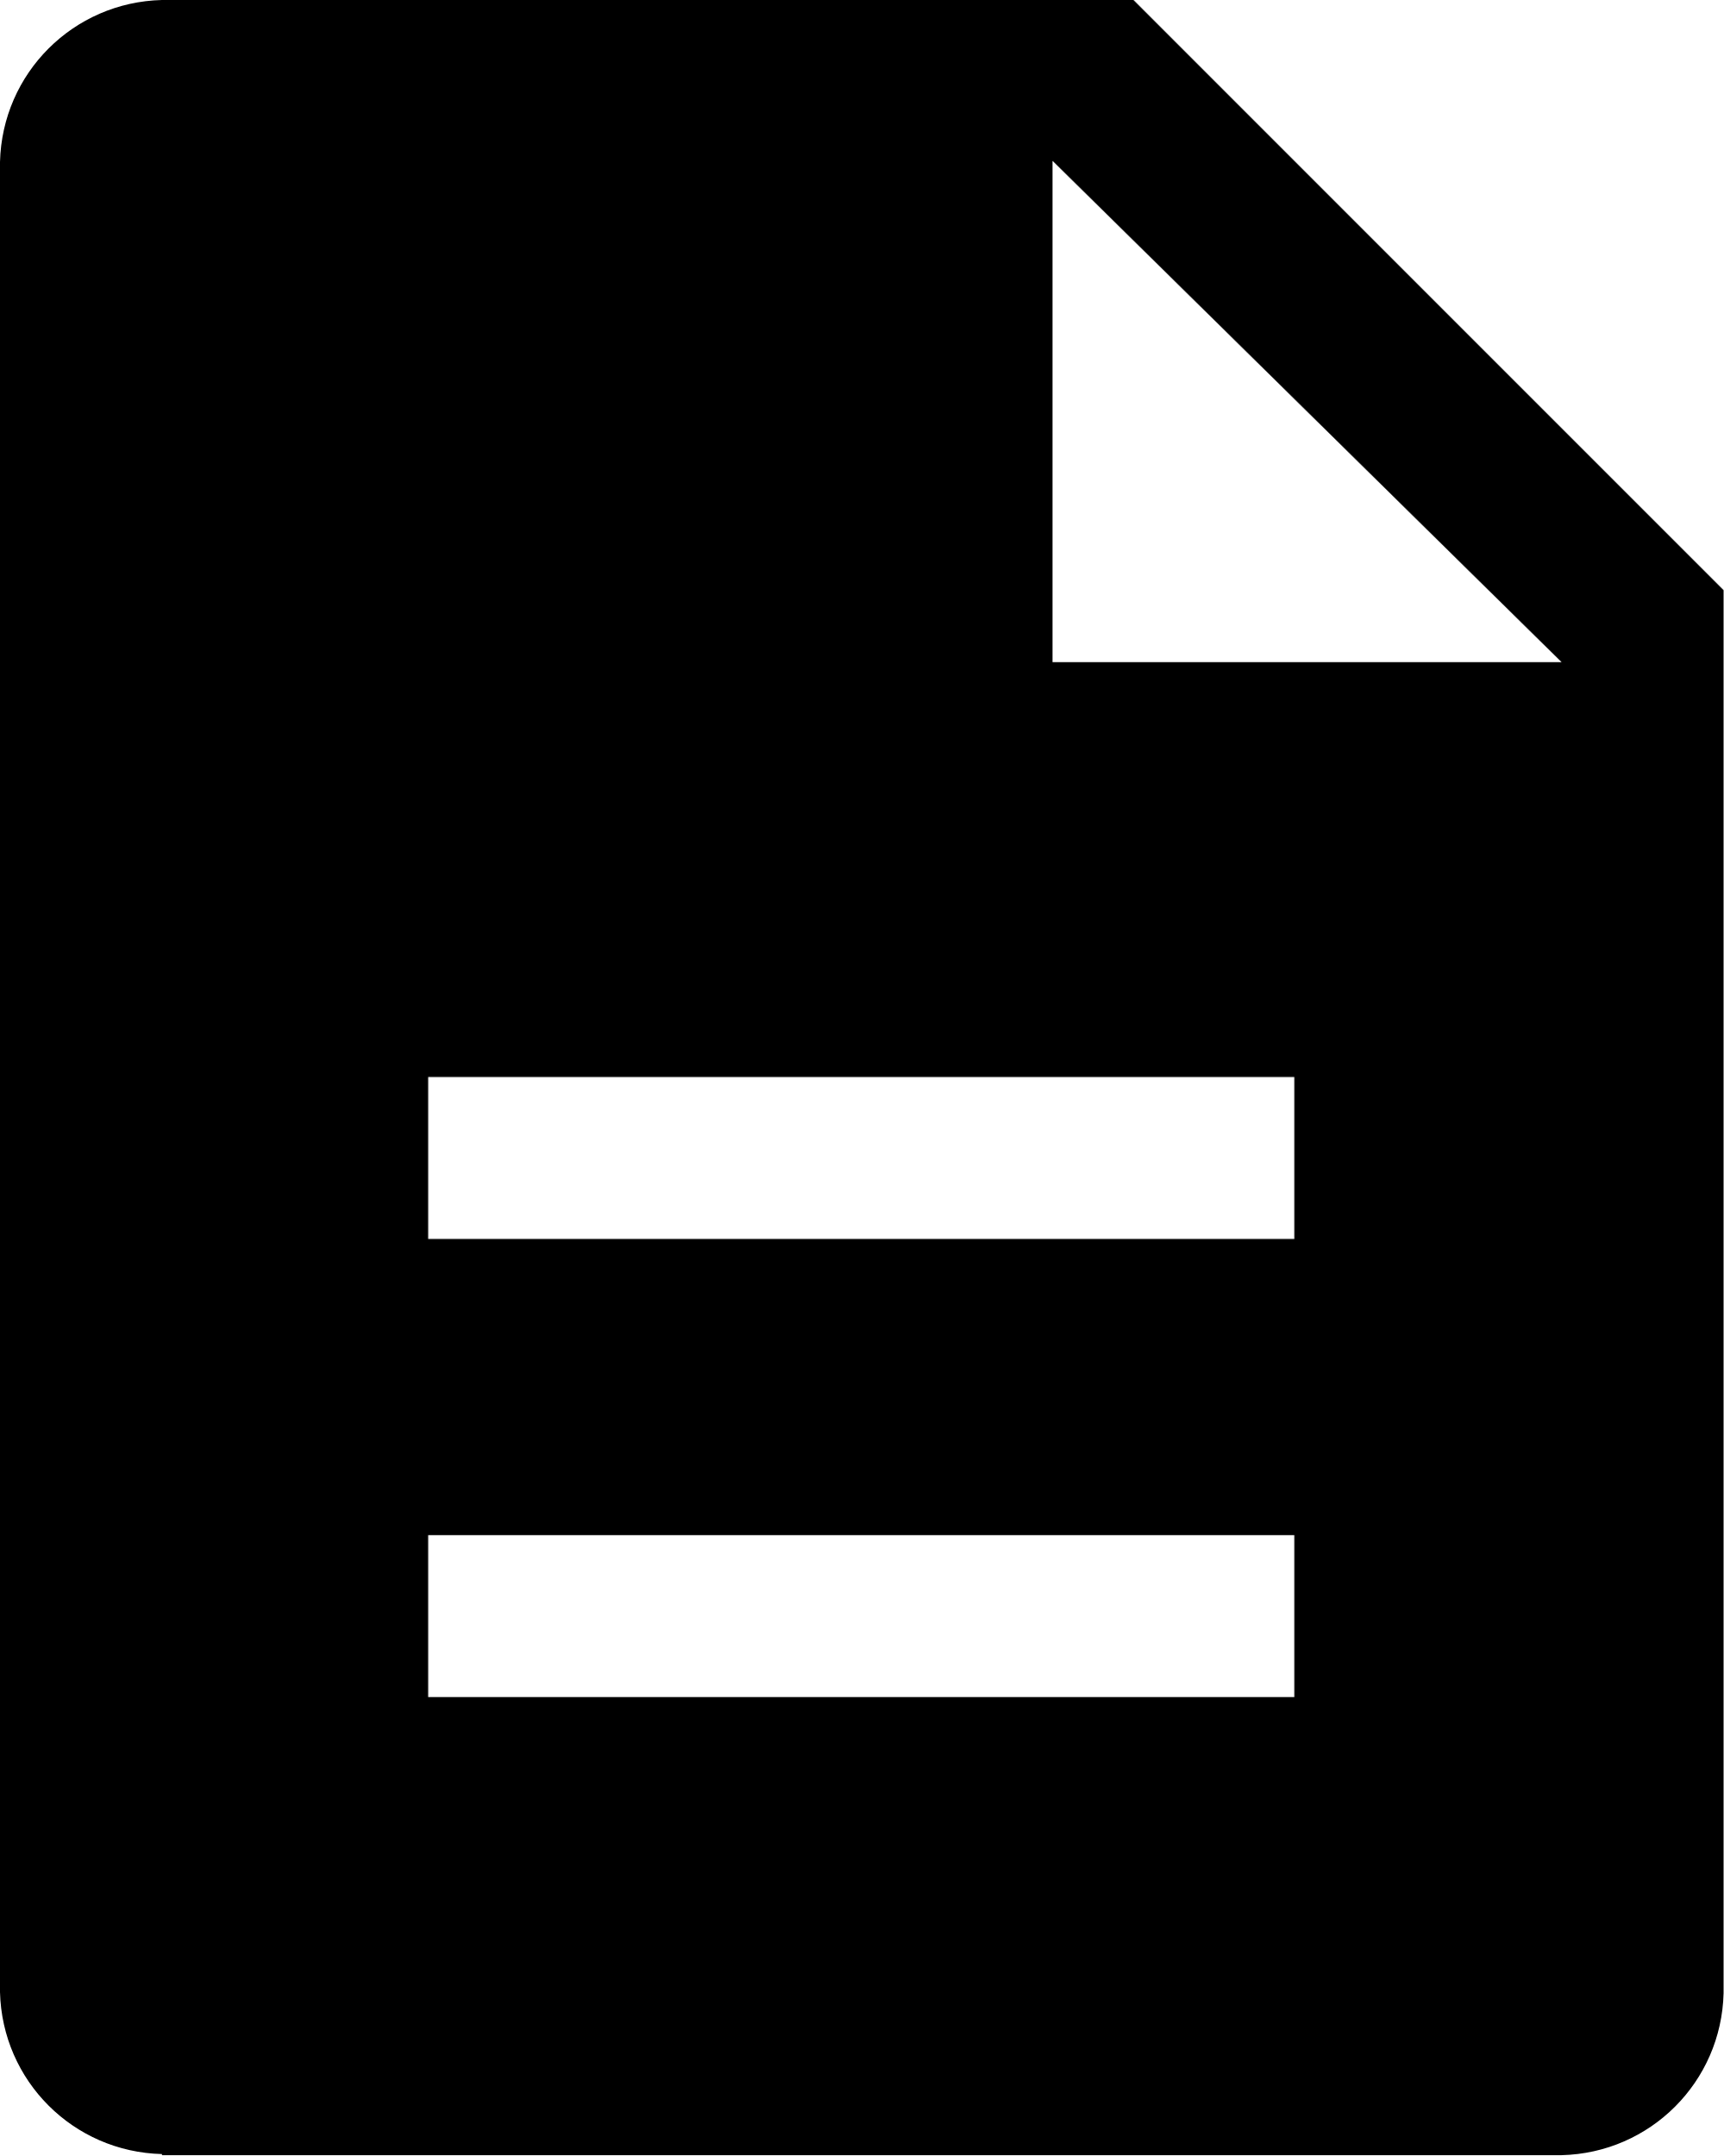
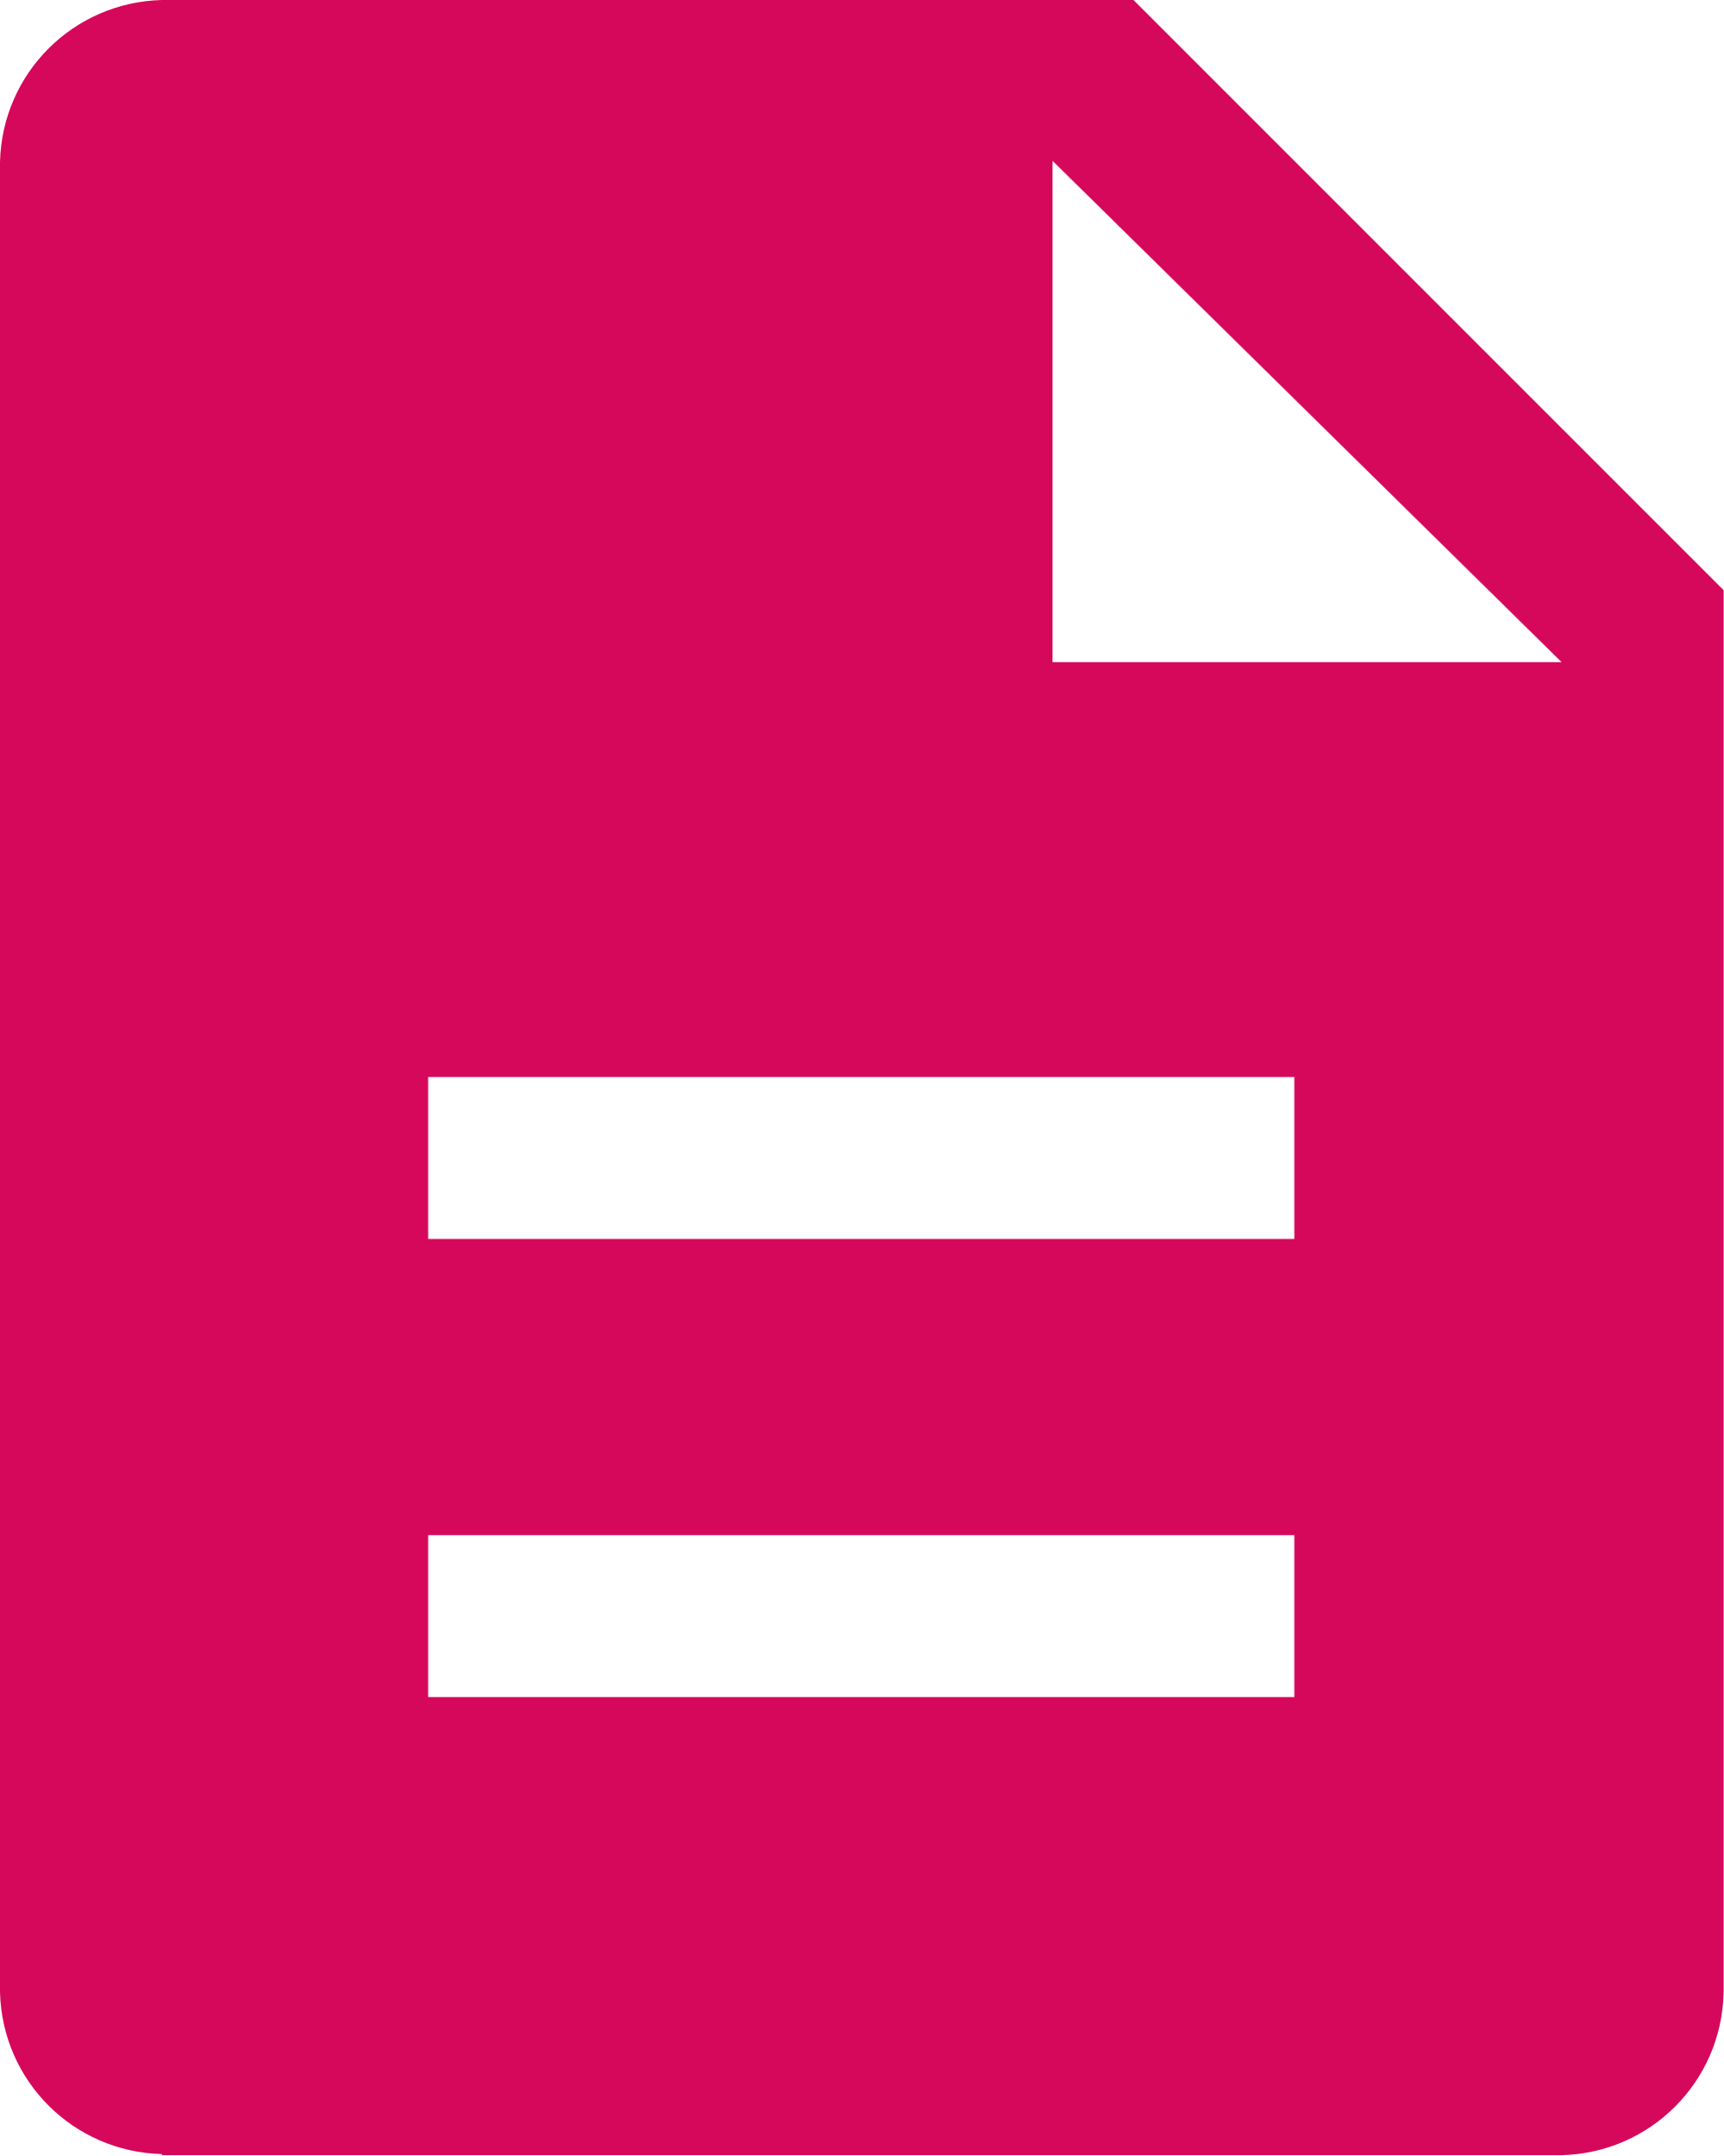
- <svg xmlns="http://www.w3.org/2000/svg" class="icon-pathfill-primary" viewbox="0 0 15.54 19.43">
-   <path d="M 1.46,19.42 C 0.66,19.4 0.02,18.76 0,17.96 V 1.46 C 0.02,0.66 0.66,0.02 1.46,0 h 8.76 l 5.32,5.32 v 12.65 c -0.02,0.8 -0.66,1.44 -1.46,1.46 H 1.46 Z M 9.49,5.97 h 4.59 L 9.49,1.45 Z m -5.64,5.2 h 7.82 V 9.71 H 3.86 v 1.46 z m 0,4.13 h 7.82 V 13.84 H 3.86 v 1.46 z" />
+ <svg xmlns="http://www.w3.org/2000/svg" viewbox="0 0 15.54 19.43">
+   <path d="M 1.46,19.42 C 0.66,19.4 0.02,18.76 0,17.96 V 1.46 C 0.02,0.66 0.66,0.02 1.46,0 h 8.76 l 5.32,5.32 v 12.65 c -0.02,0.8 -0.66,1.44 -1.46,1.46 H 1.46 Z M 9.49,5.97 h 4.59 L 9.49,1.45 Z m -5.64,5.2 h 7.82 V 9.71 H 3.86 v 1.46 z m 0,4.13 h 7.82 V 13.84 H 3.86 v 1.46 z" style="fill:#d6085b;fill-opacity:1" />
</svg>
